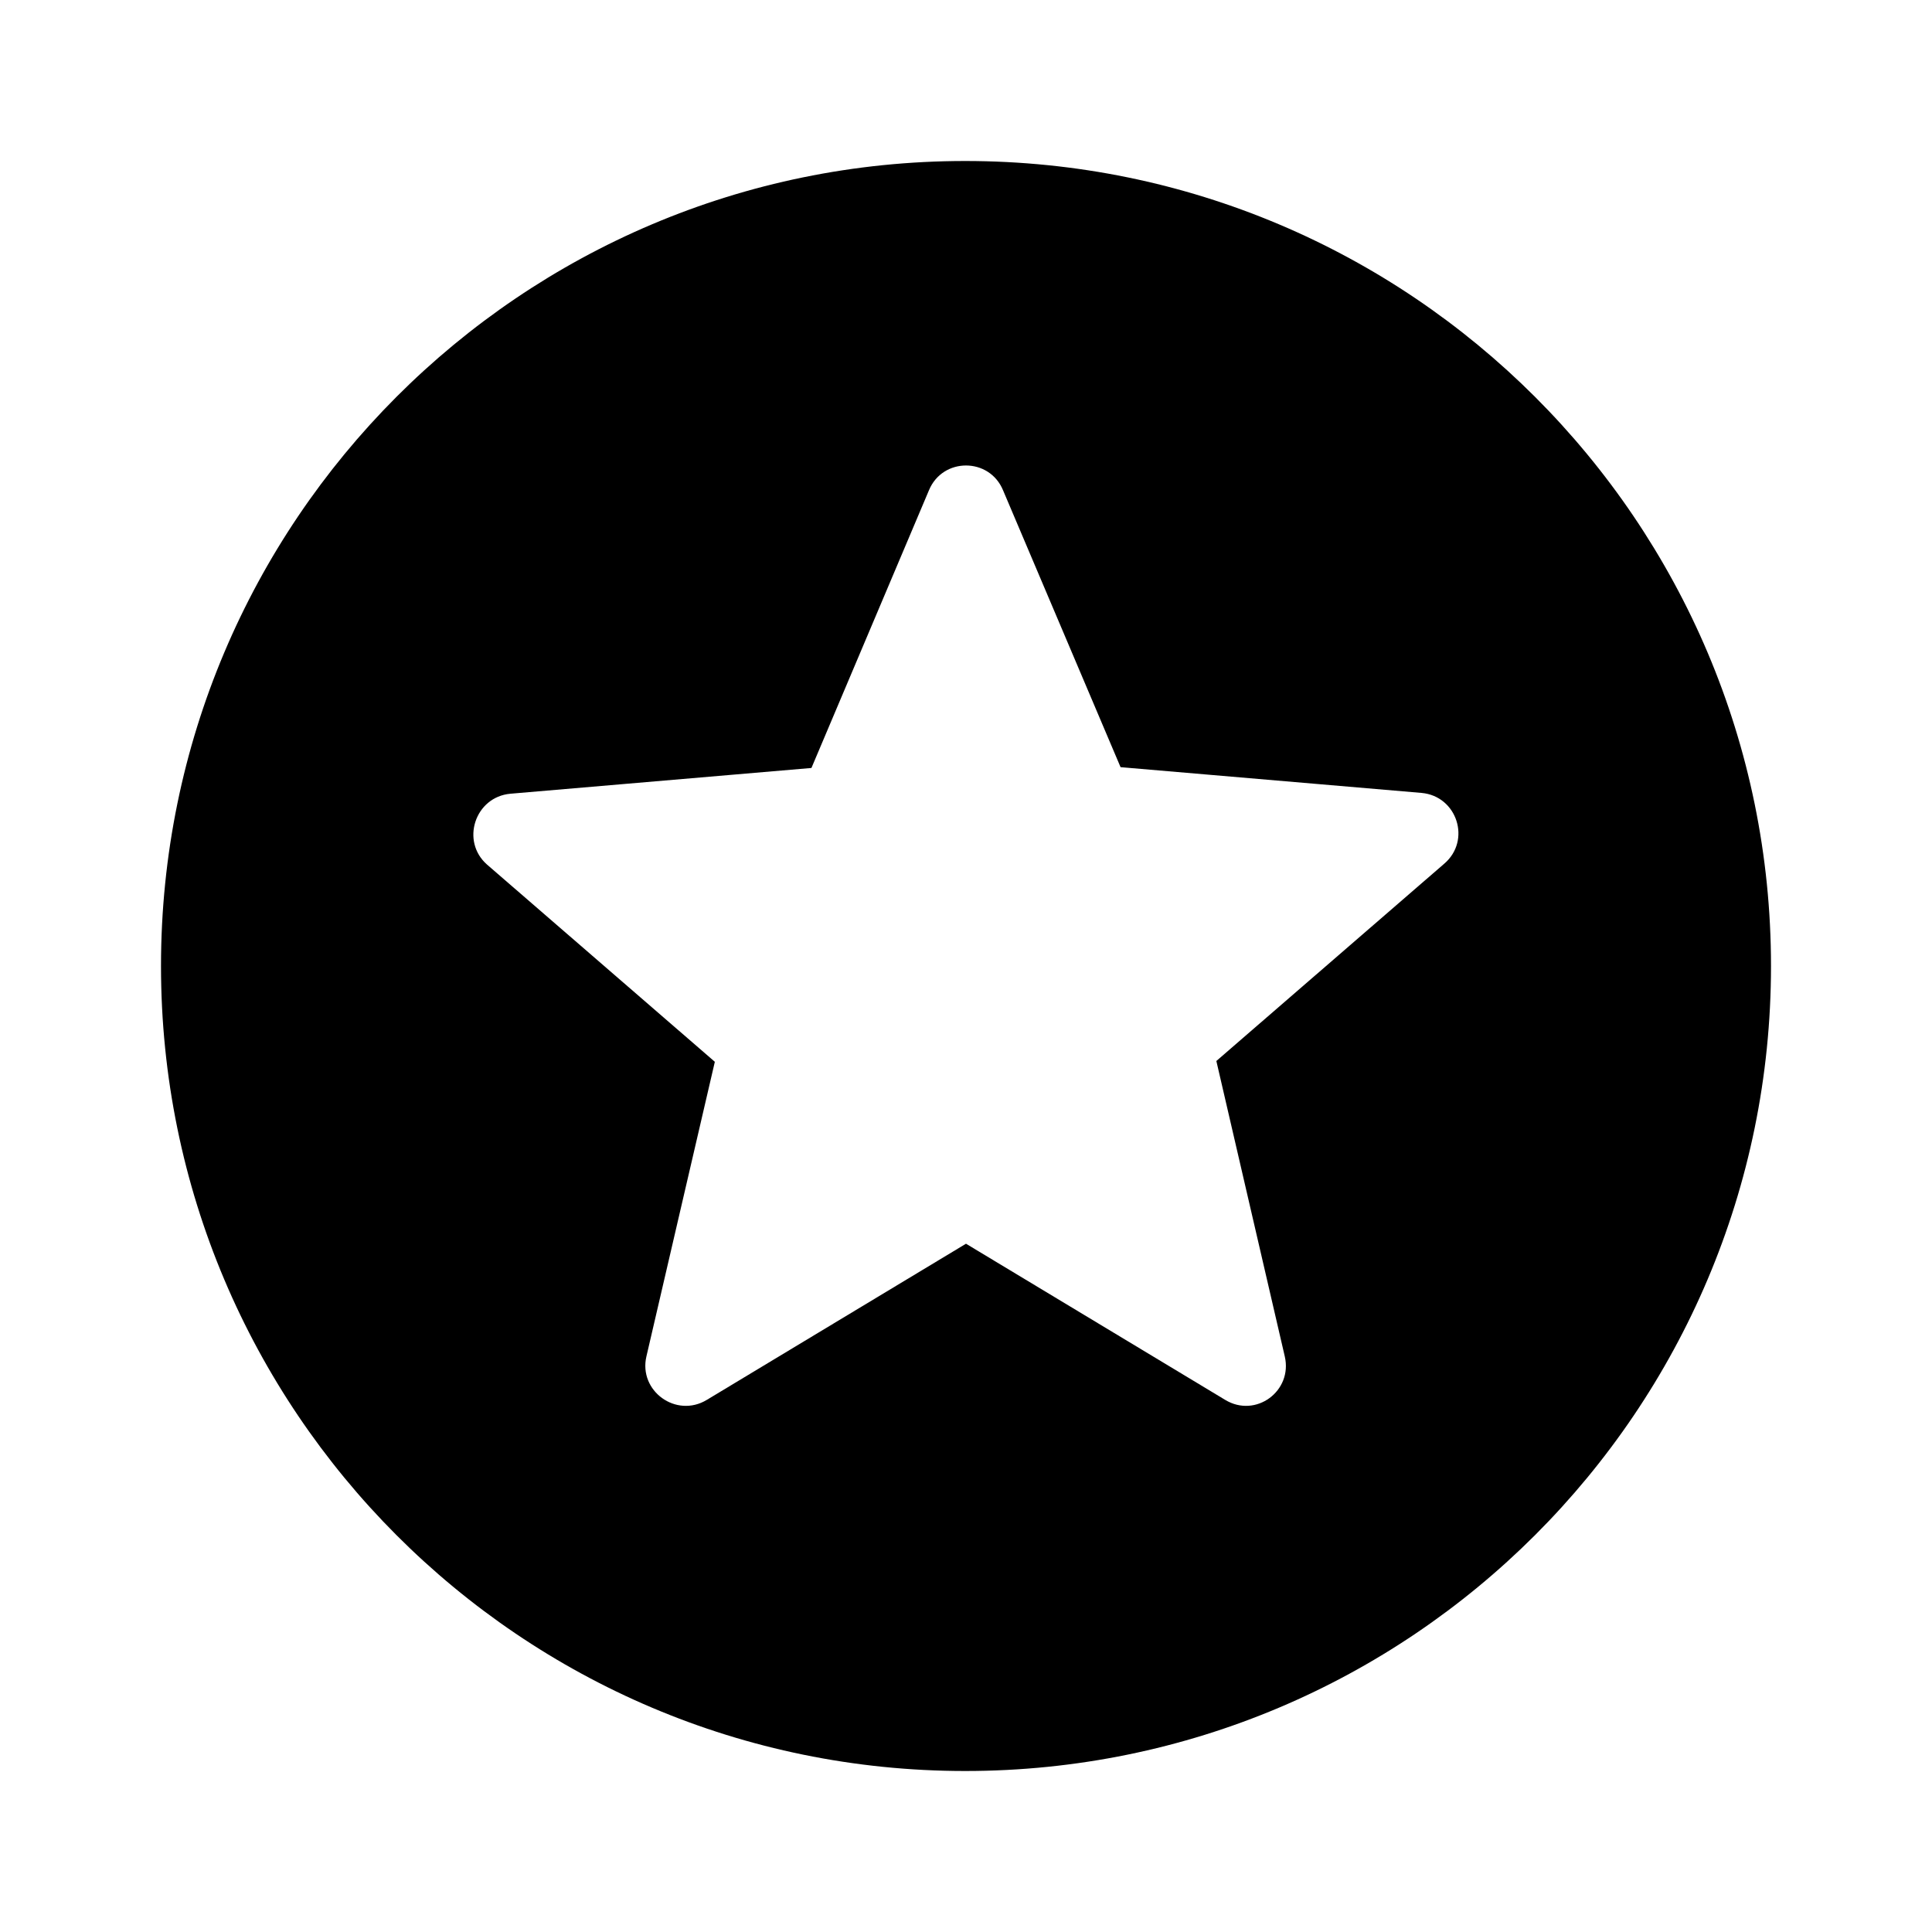
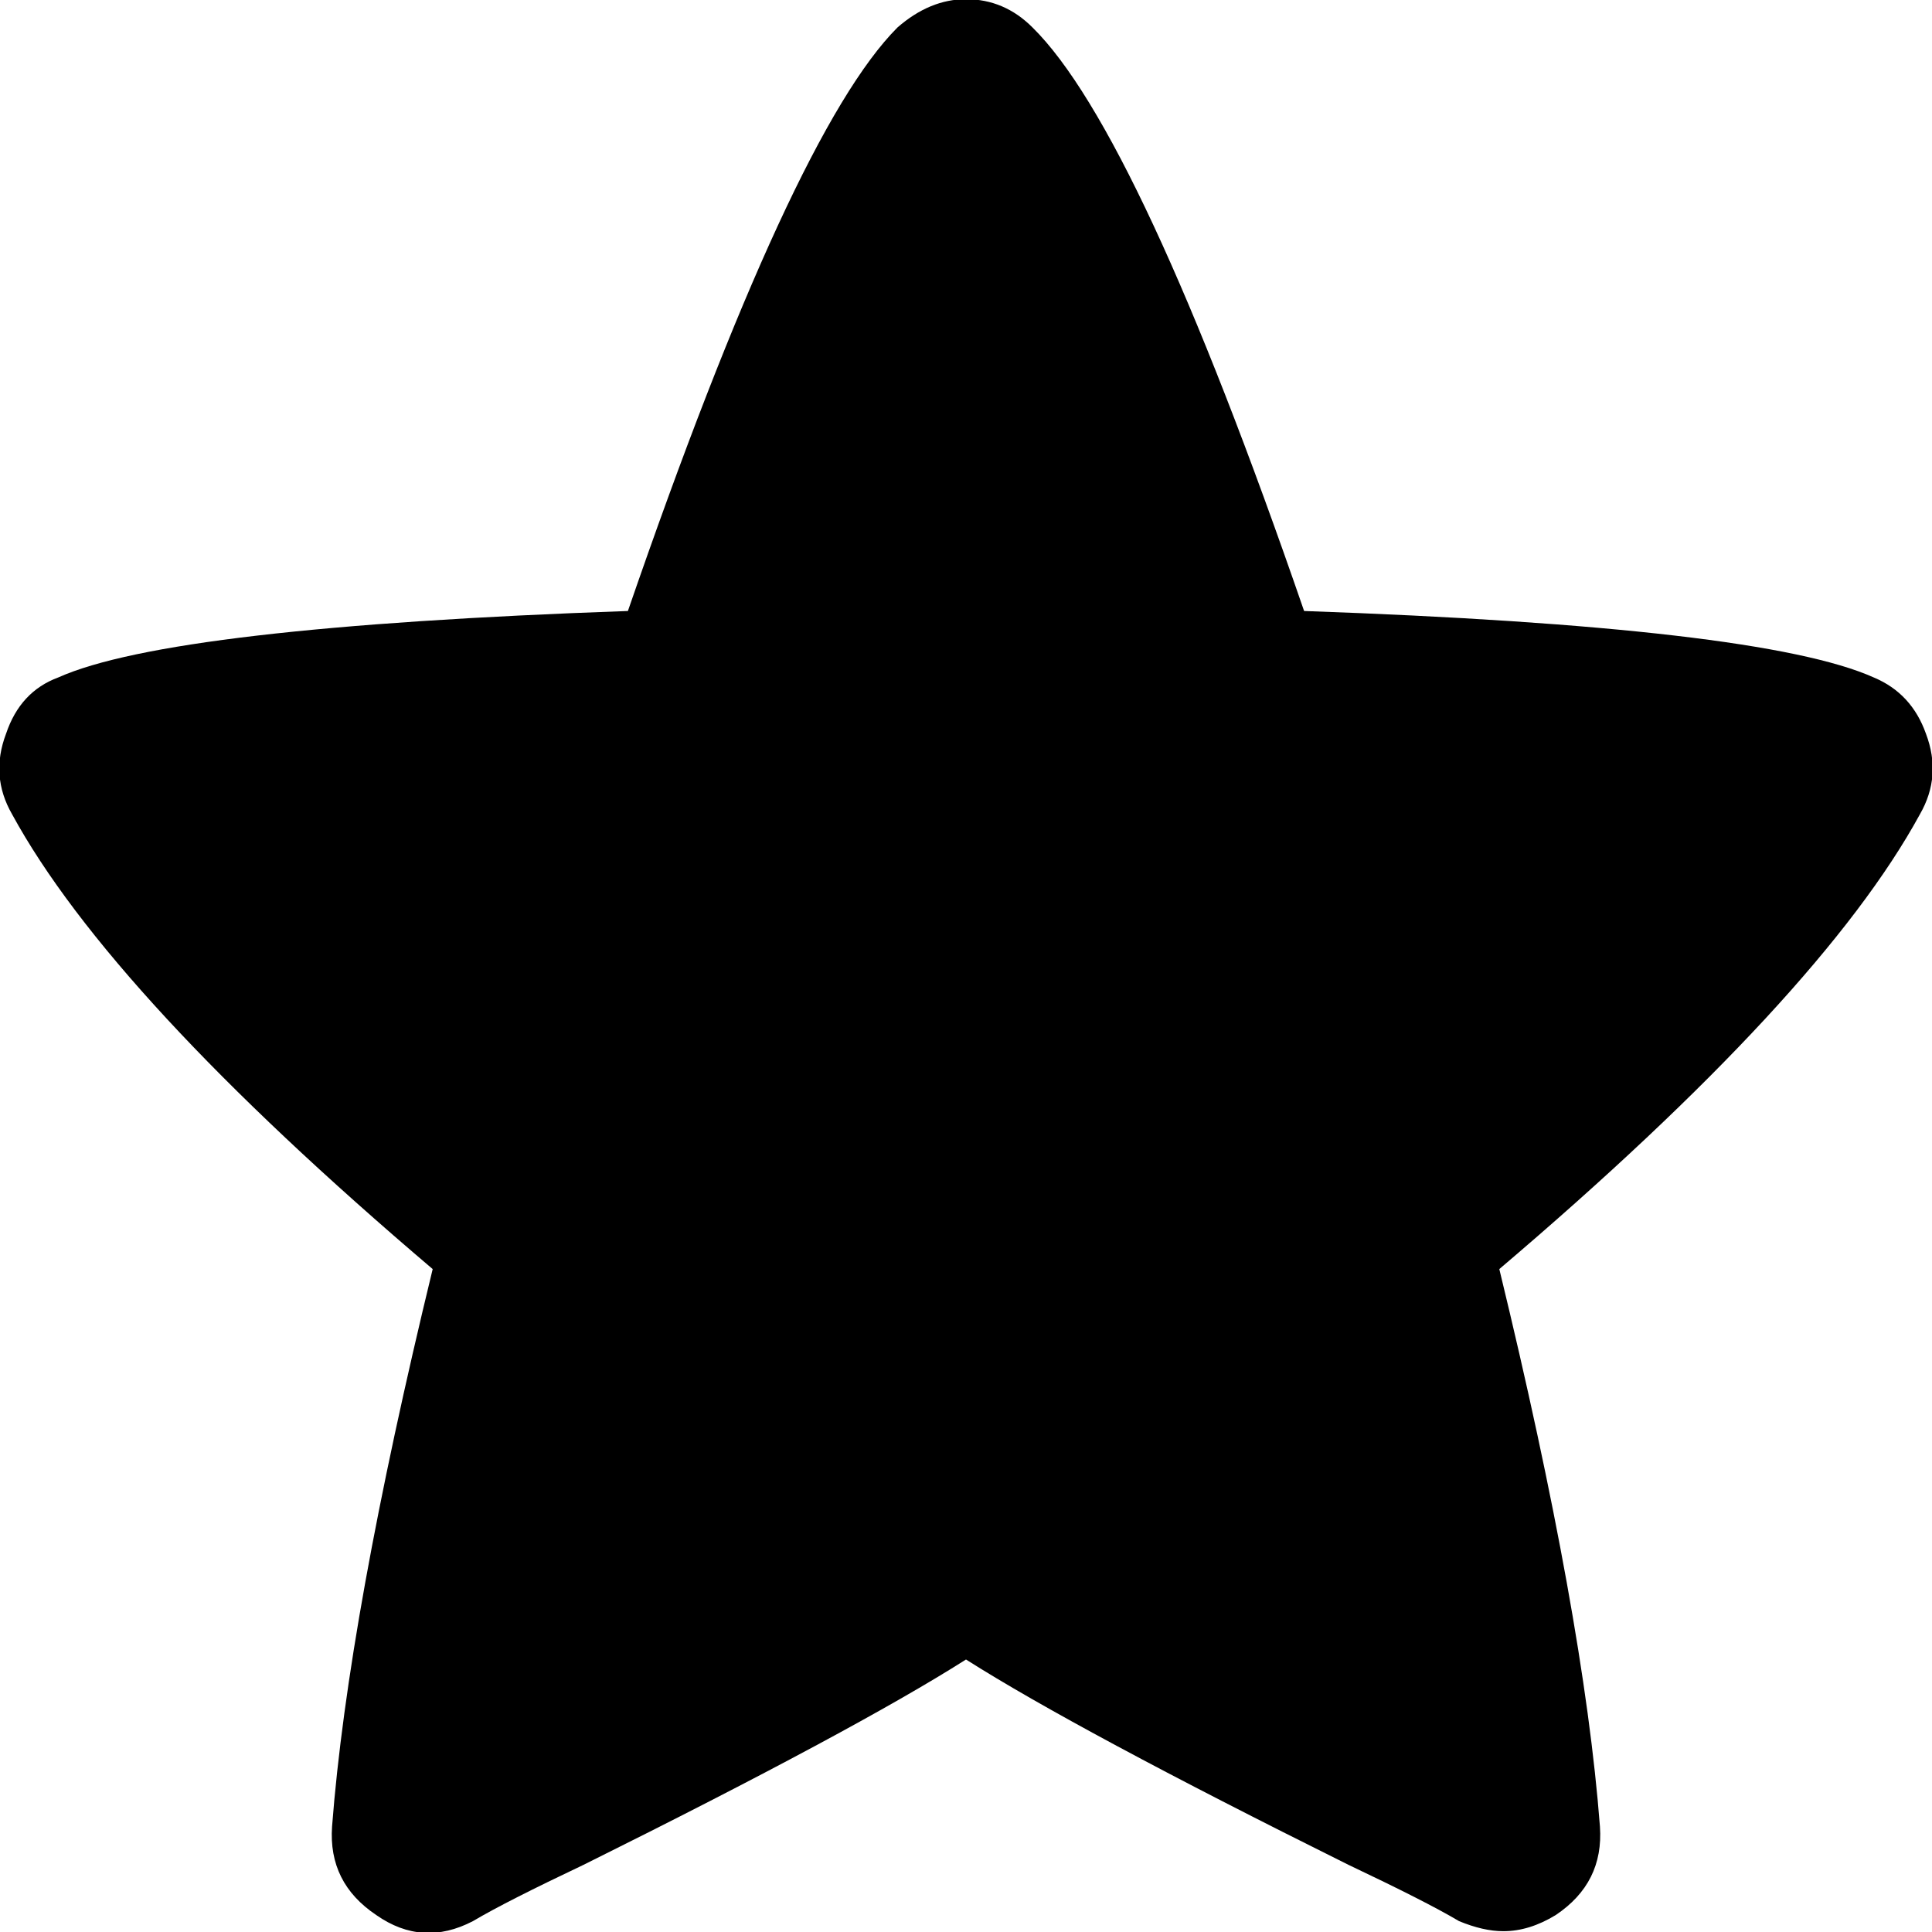
- <svg xmlns="http://www.w3.org/2000/svg" viewBox="0 0 24 24">
-   <path d="M0 0h24v24H0V0z" fill="none" />
-   <path d="M11.99 2C6.47 2 2 6.48 2 12s4.47 10 9.99 10C17.52 22 22 17.52 22 12S17.52 2 11.99 2zm3.23 15.39L12 15.45l-3.22 1.94c-.38.23-.85-.11-.75-.54l.85-3.66-2.83-2.45c-.33-.29-.15-.84.29-.88l3.74-.32 1.46-3.45c.17-.41.75-.41.92 0l1.46 3.44 3.74.32c.44.04.62.59.28.88l-2.83 2.45.85 3.67c.1.43-.36.77-.74.54z" />
+ <svg xmlns="http://www.w3.org/2000/svg" viewBox="0 0 960 960">
+   <path d="M957 364.6c5.3 14 4.3 27.3-3 40-32.7 60-102.3 135.3-209 226 28 115.3 44.7 207.7 50 277 1.3 18.7-6 33.3-22 44-8.7 5.3-17.3 8-26 8-6.7 0-14-1.7-22-5-11.3-6.7-29.7-16-55-28-90-44.7-153.3-78.7-190-102-36.7 23.3-100 57.3-190 102-25.3 12-43.7 21.3-55 28-16.7 8.7-32.7 7.7-48-3-16-10.7-23.3-25.3-22-44 5.3-69.3 22-161.7 50-277-106.7-90.7-176.3-166-209-226-7.3-12.7-8.3-26-3-40 4.7-14 13.3-23.3 26-28 37.3-16.7 131.7-27.7 283-33 54.7-158.7 99.3-255.3 134-290 10.7-9.3 22-14 34-14 12.7 0 23.7 4.7 33 14 35.3 34.7 80.3 131.3 135 290 151.3 5.3 245.7 16.3 283 33 12.7 5.3 21.3 14.7 26 28z" />
</svg>
